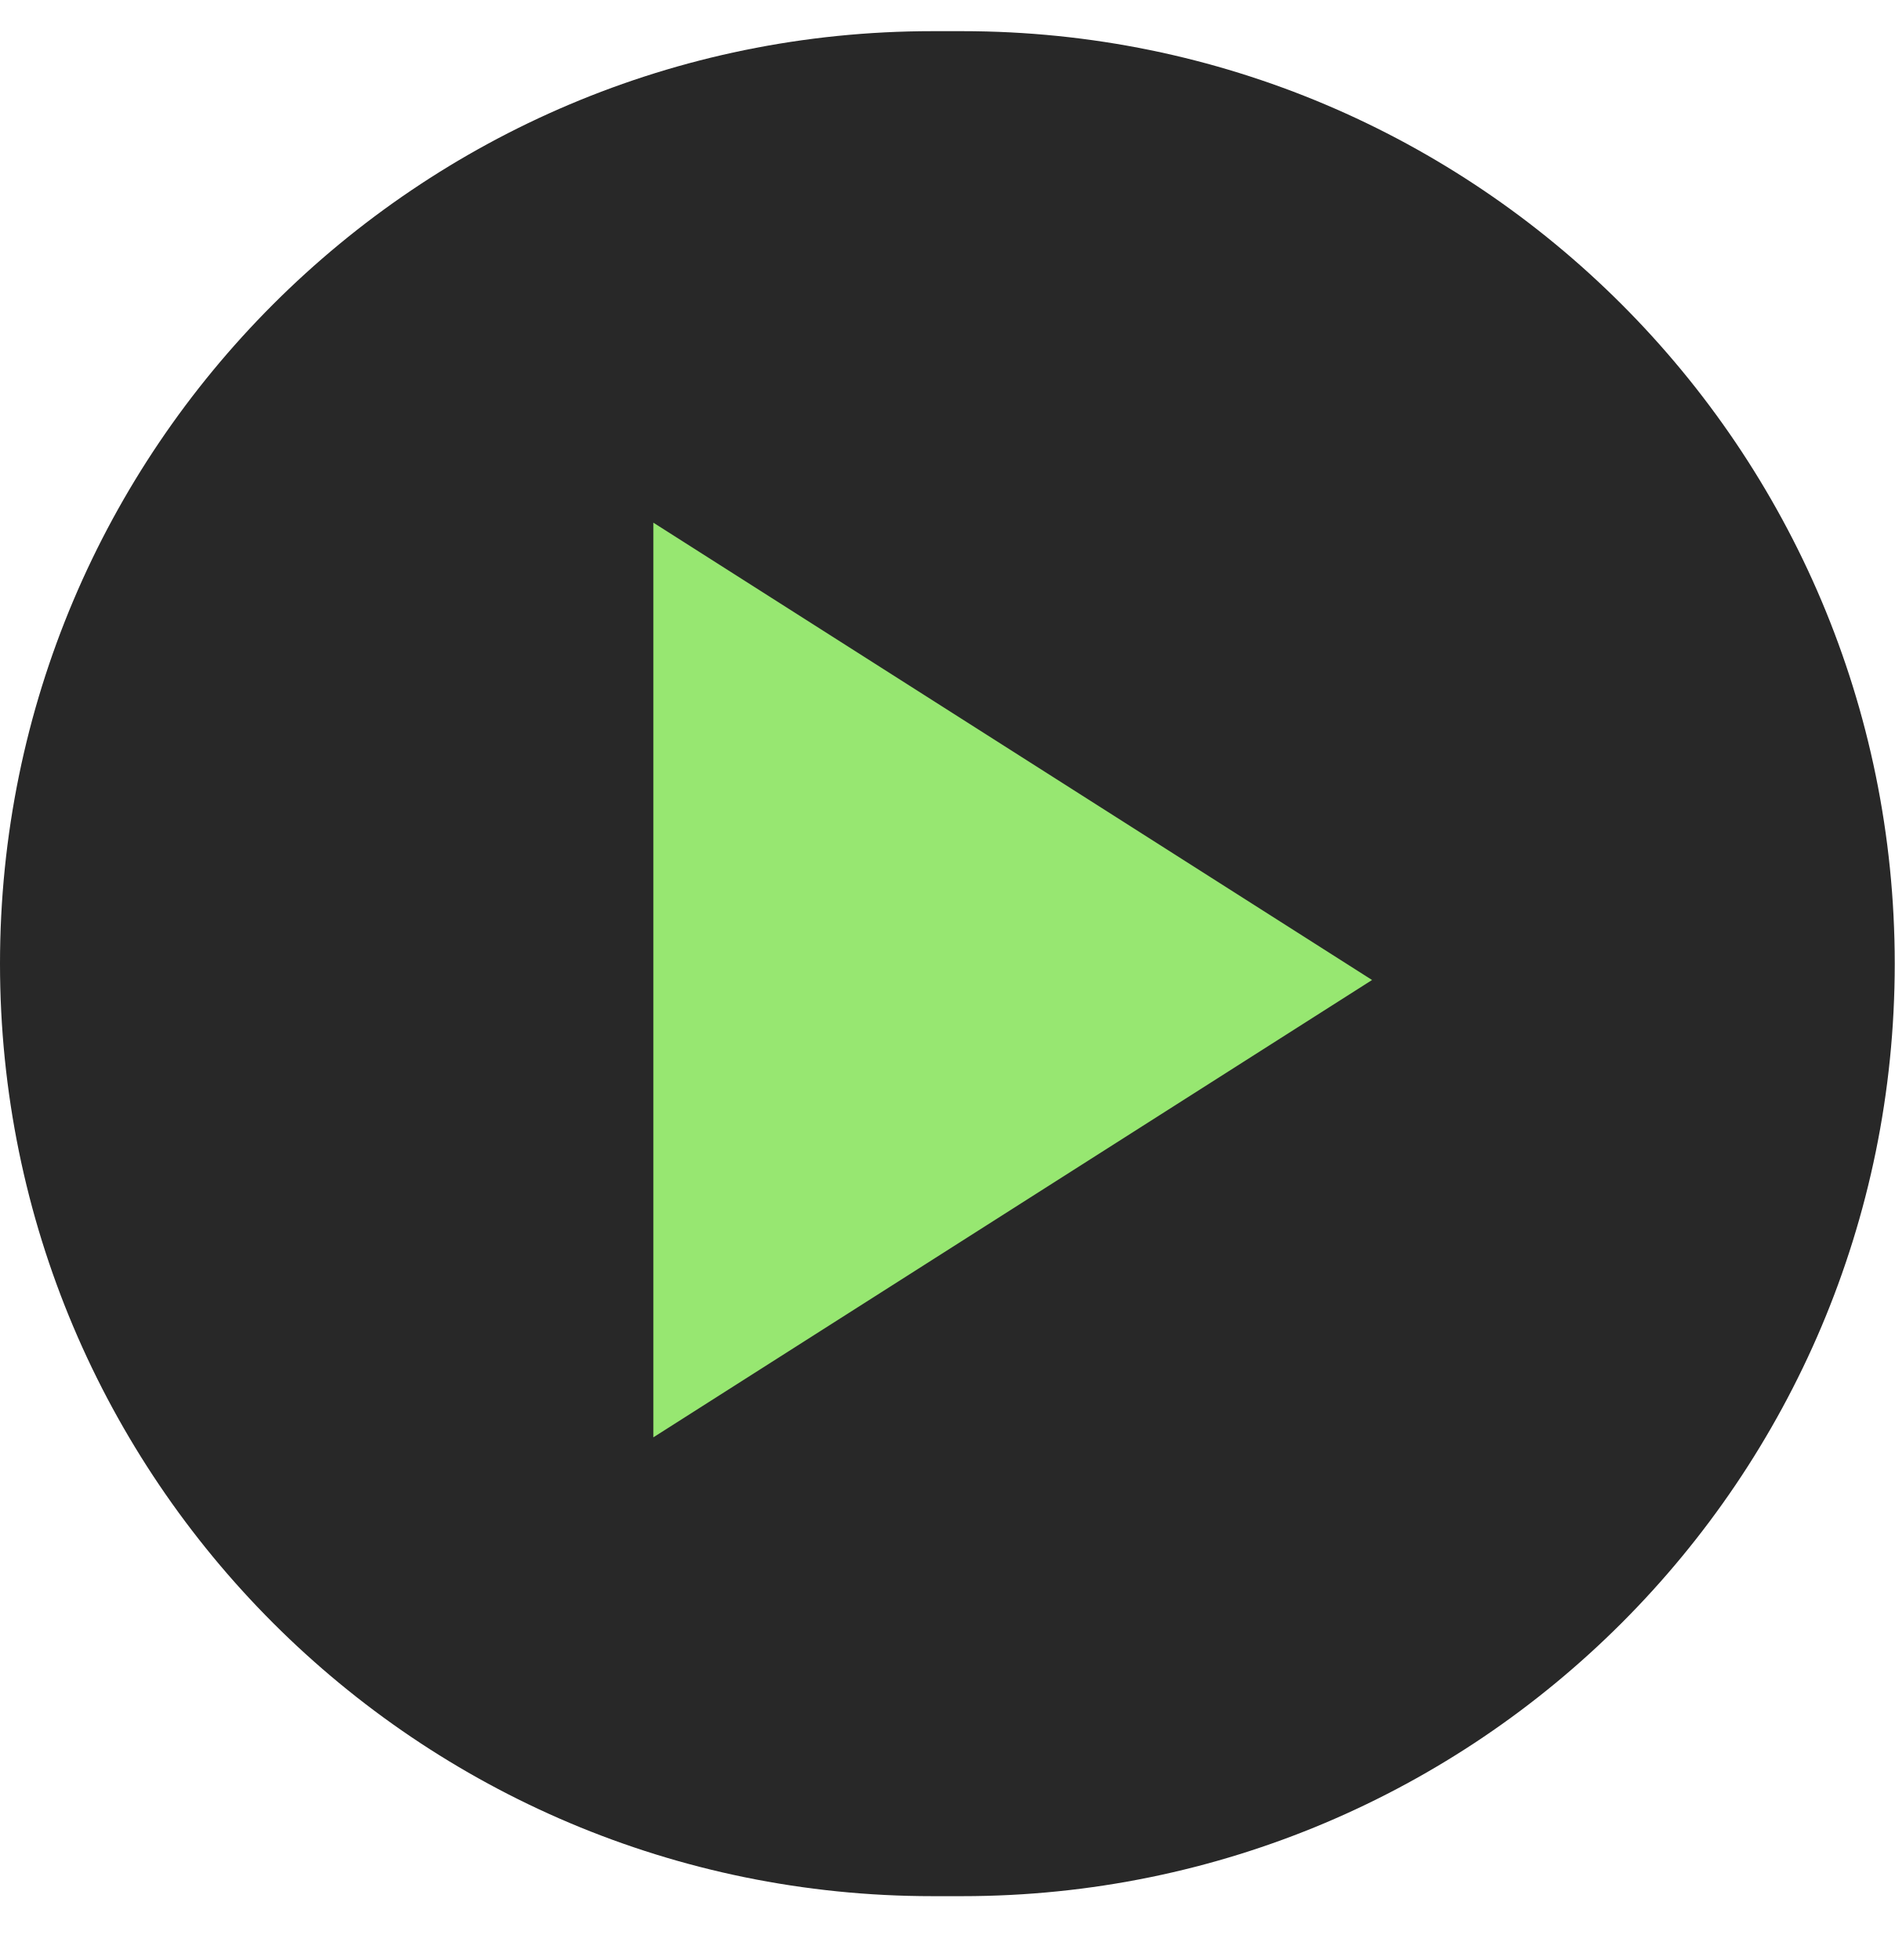
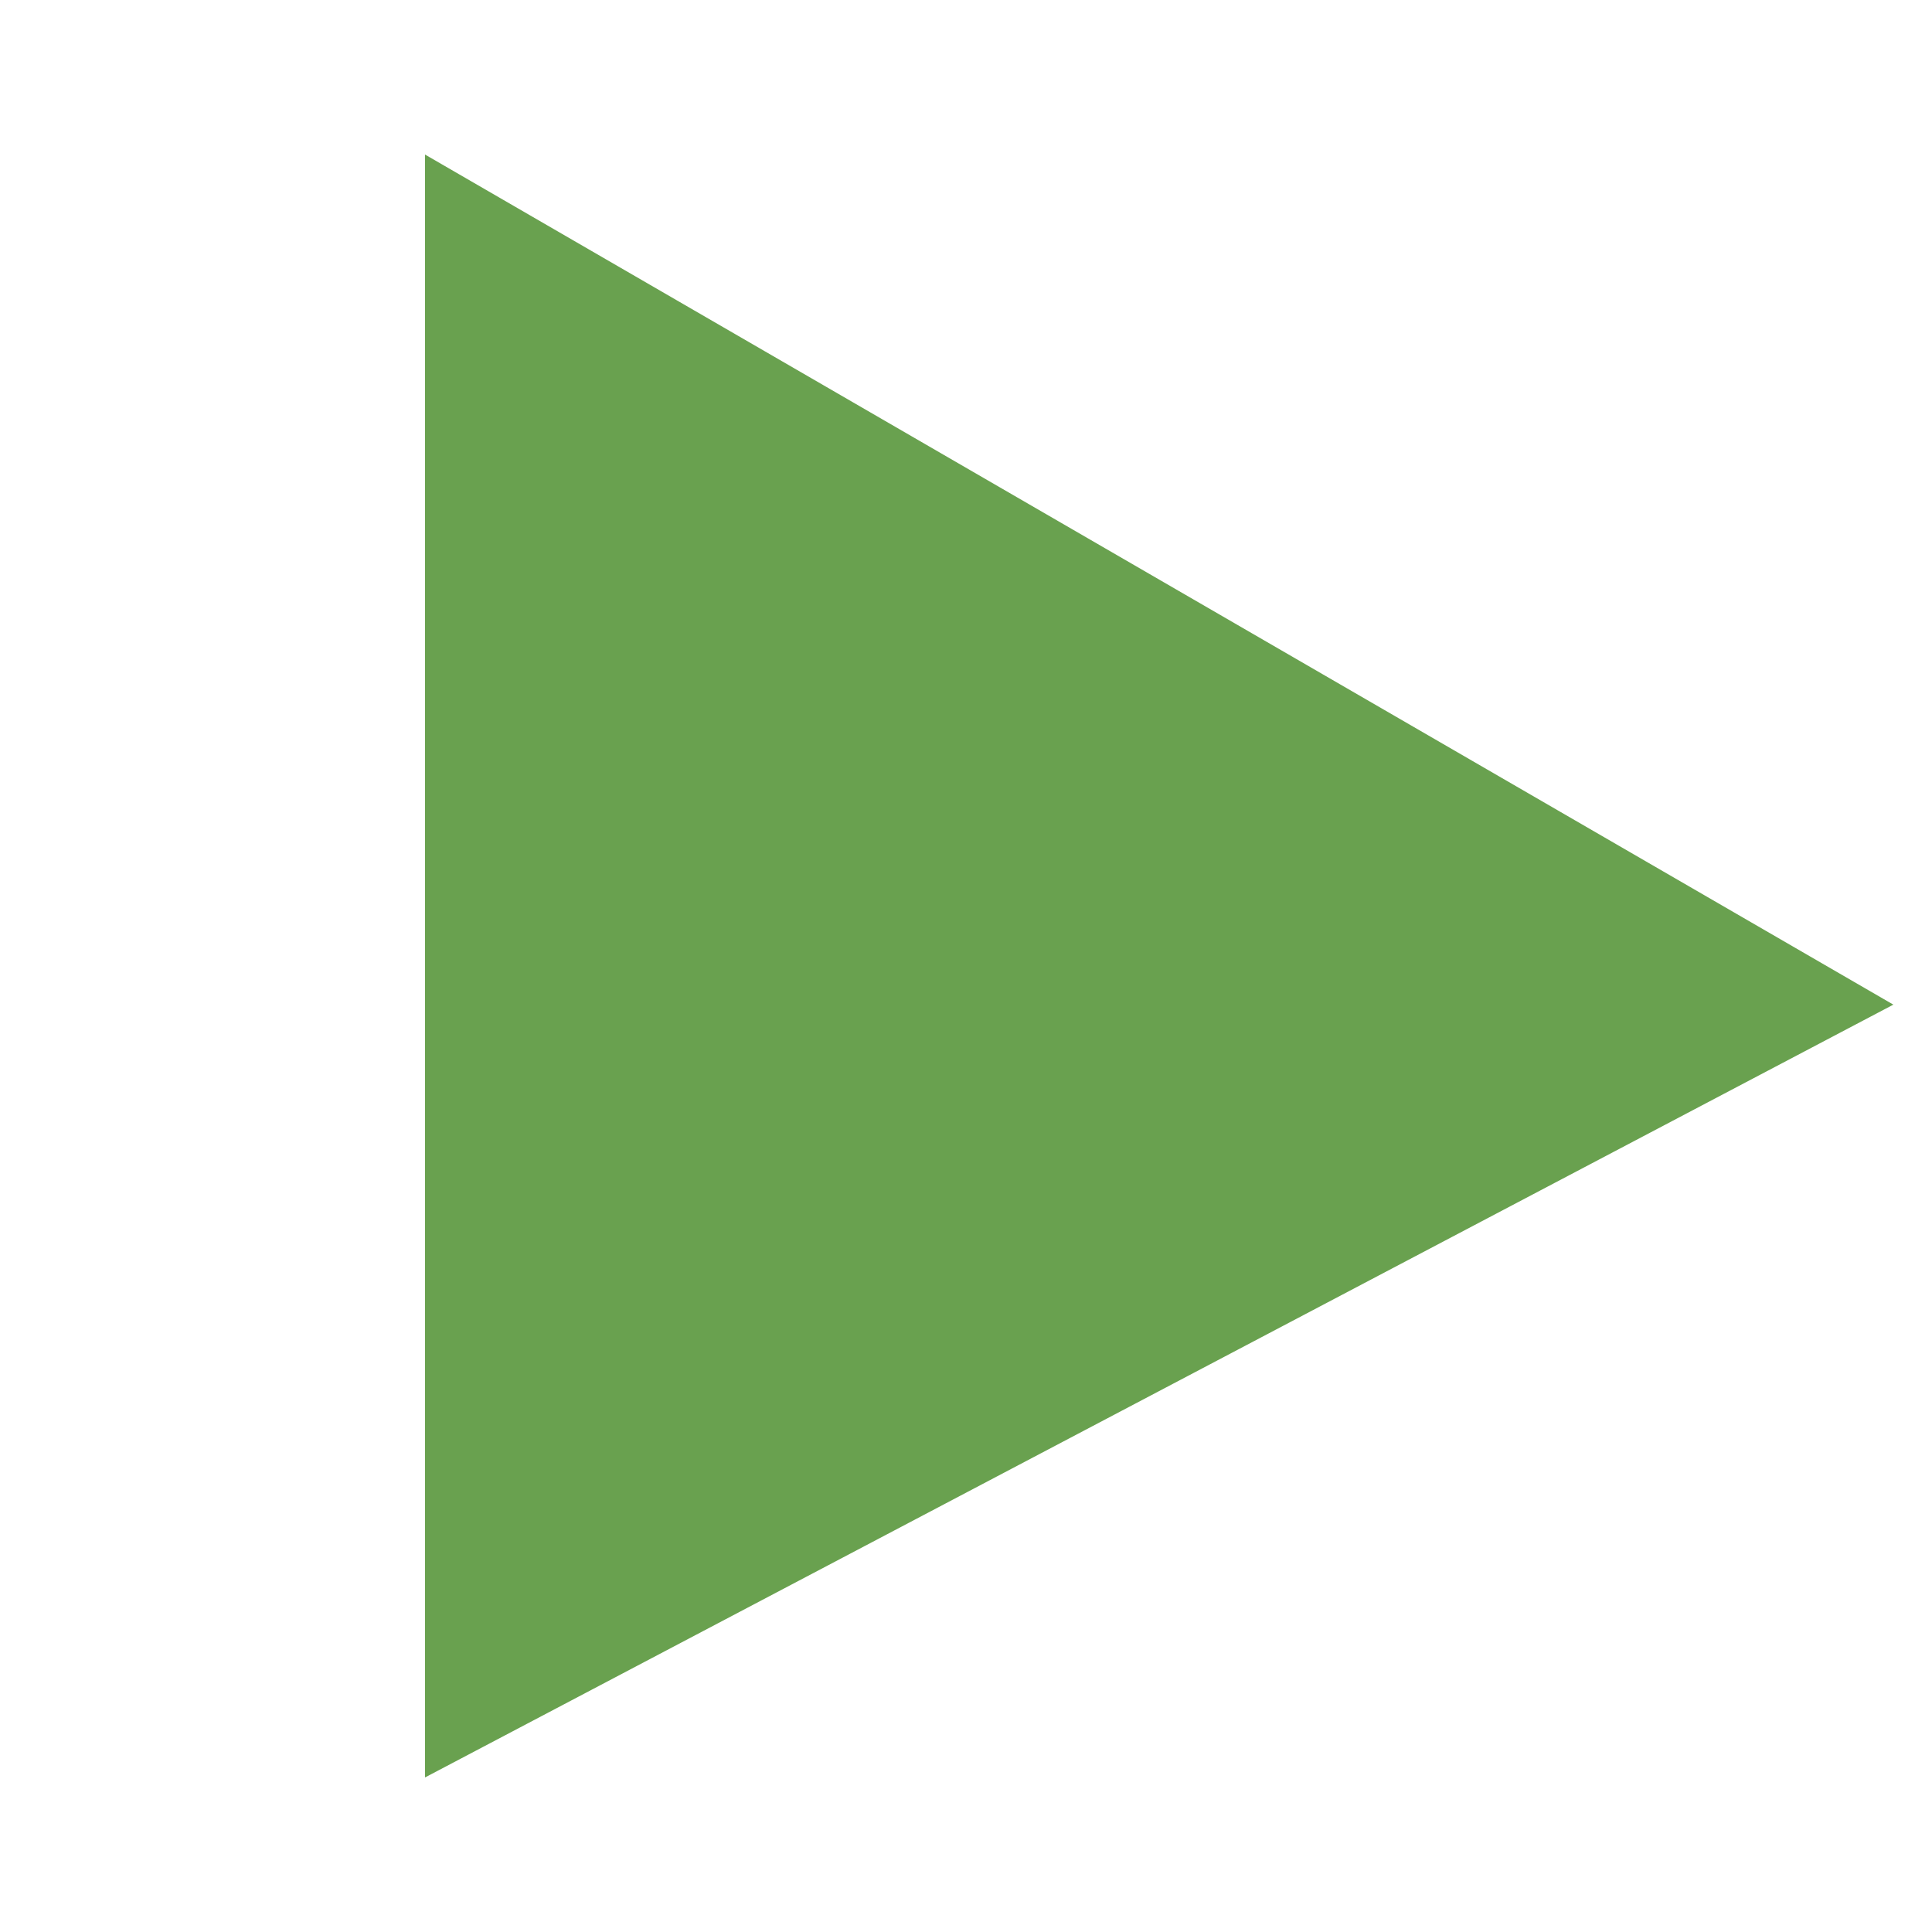
- <svg xmlns="http://www.w3.org/2000/svg" width="29" height="30" viewBox="0 0 29 30" fill="none">
-   <g id="play_arrow">
-     <rect y="0.477" width="29" height="28.546" rx="14.273" fill="#282828" />
-     <path id="play_arrow_2" d="M10 22V8L21 15L10 22Z" fill="#97E771" />
-   </g>
+ <svg xmlns="http://www.w3.org/2000/svg" version="1.2" viewBox="0 0 20 25" width="25" height="25">
+   <style>
+ 		.s0 { fill: #69a14f } 
+ 	</style>
+   <path id="Background" class="s0" d="m-3 3" />
+   <path id="Shape 1" class="s0" d="m-3 3" />
+   <path id="Shape 2" class="s0" d="m3 2v21l19-10z" />
</svg>
